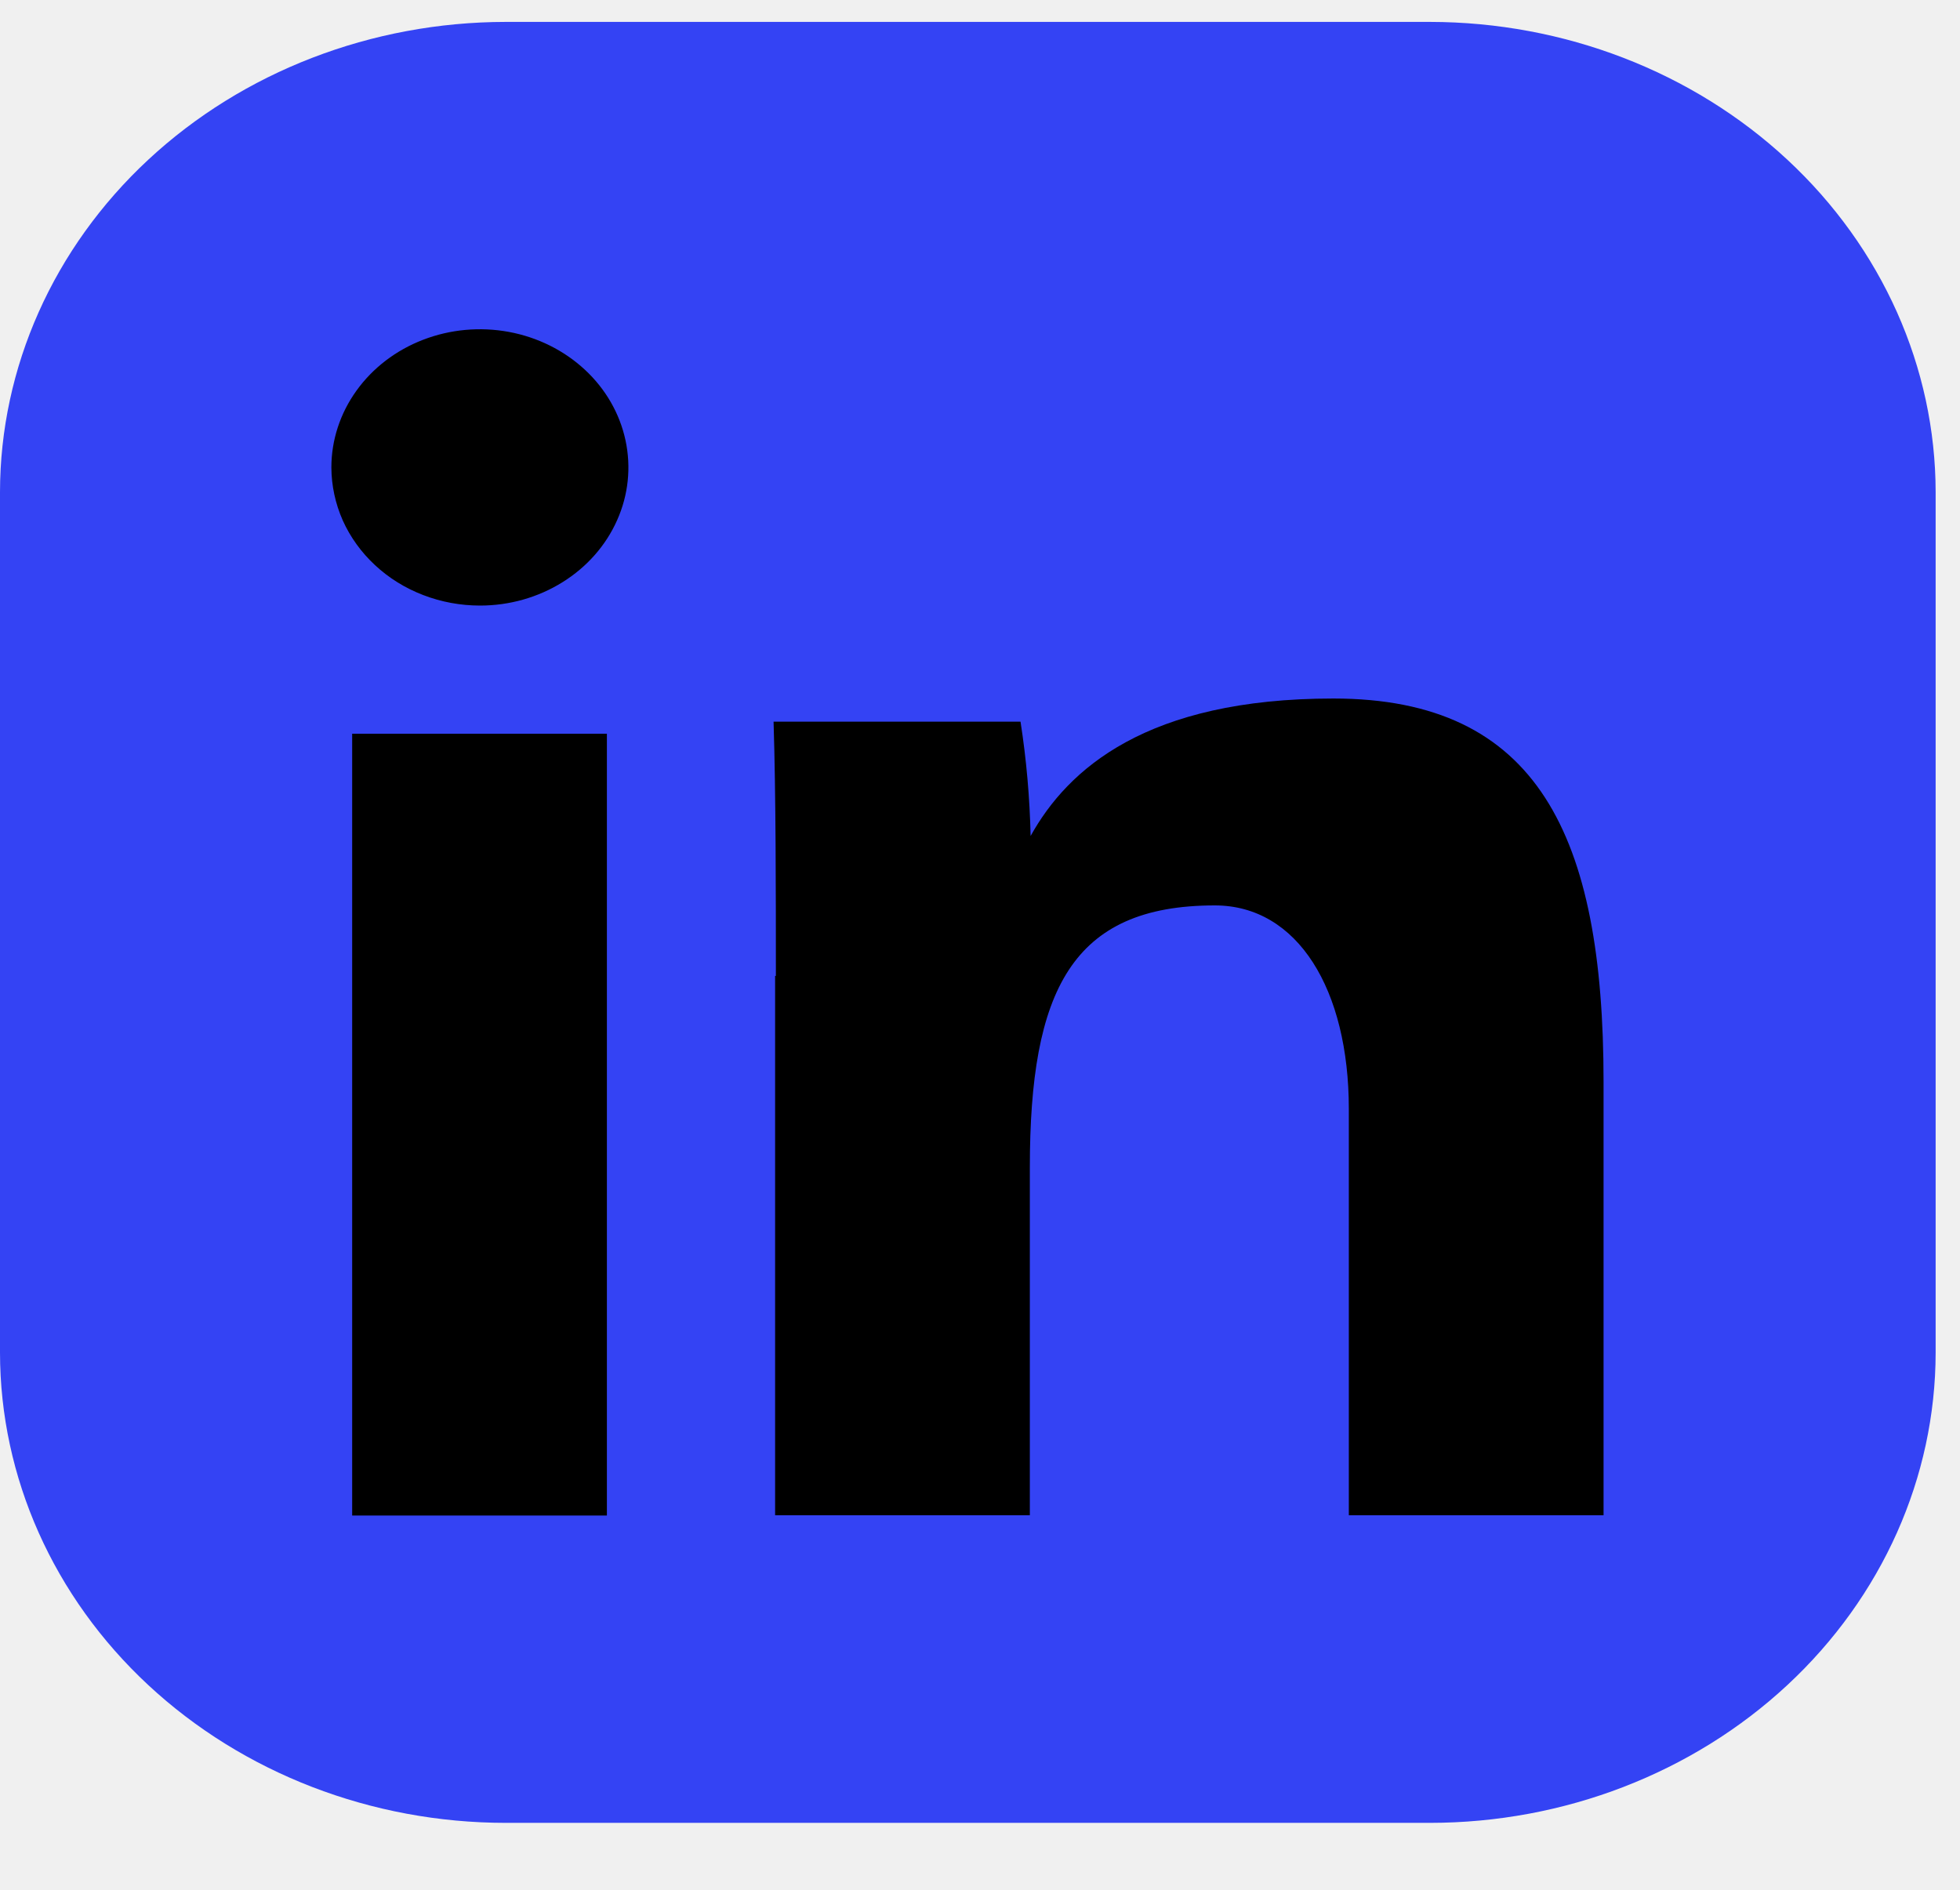
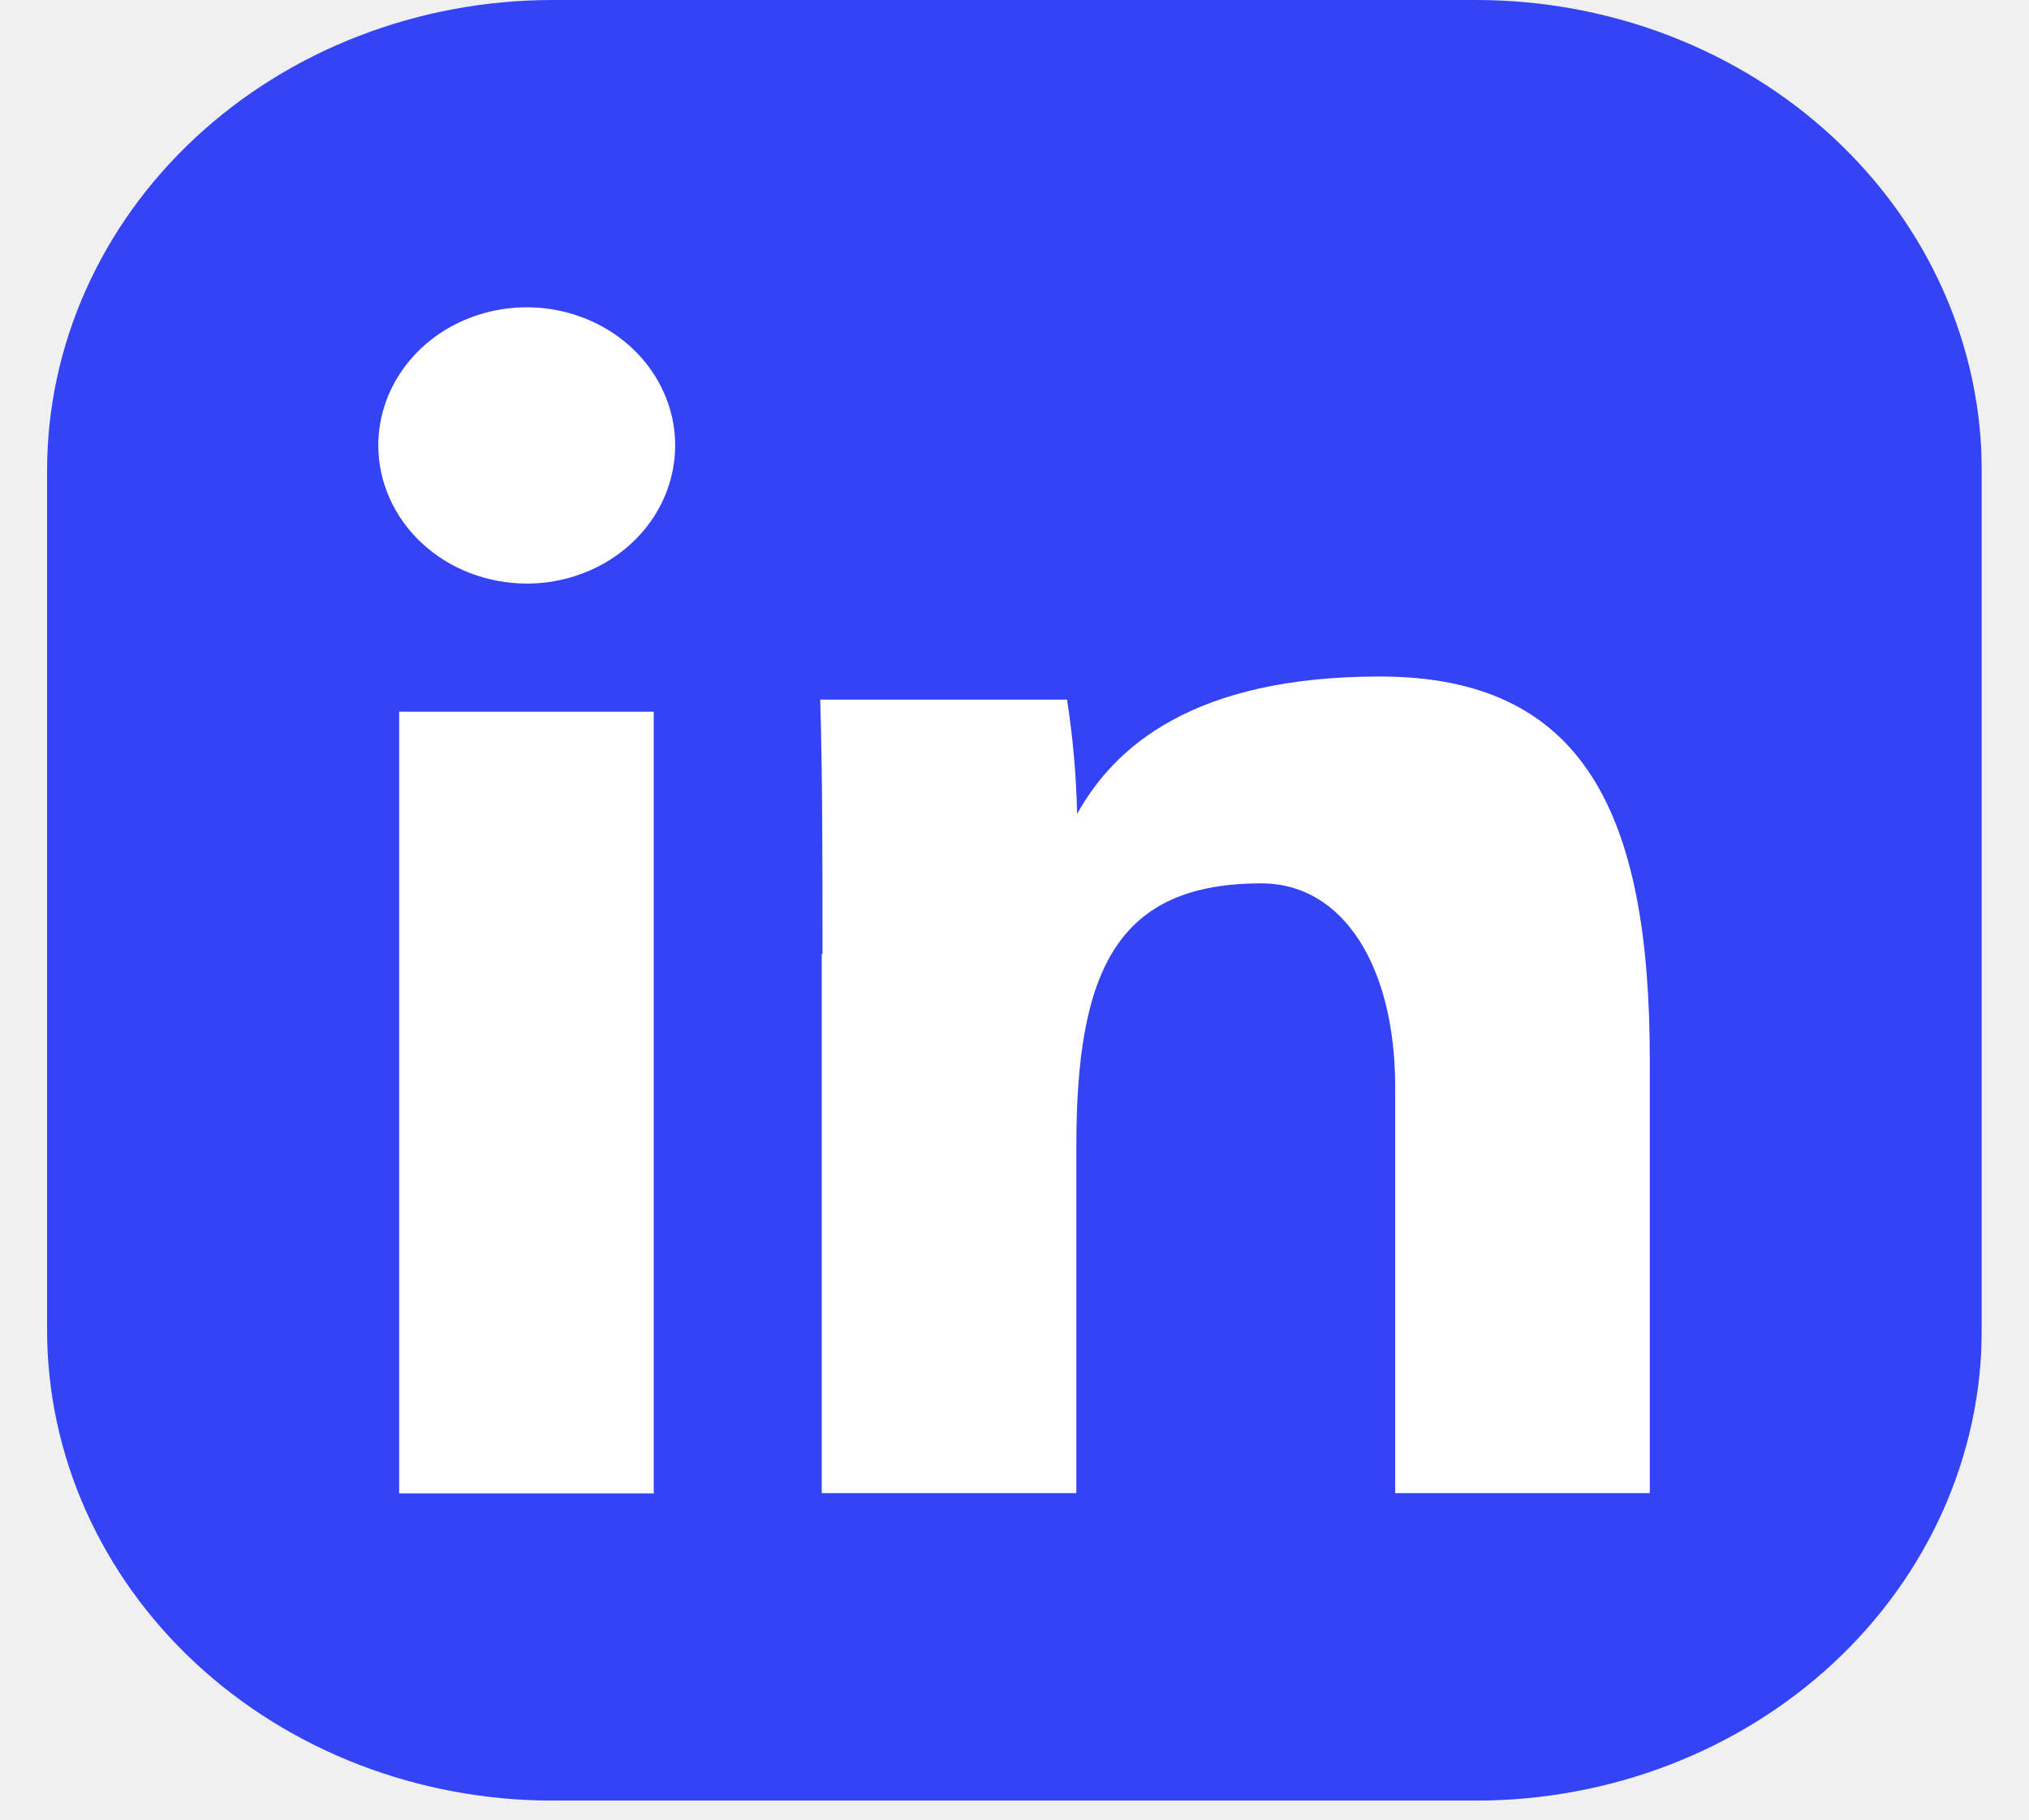
- <svg xmlns="http://www.w3.org/2000/svg" width="28" height="27" viewBox="0 0 28 27" fill="none">
-   <style>
- 	  .social {
- 		  fill: #3443f4;
- 		  stroke-width: 0px;
- 	  }
-   </style>
-   <path class="social" d="M7.223 0.313H20.429C22.344 0.315 24.18 1.023 25.534 2.282C26.888 3.541 27.65 5.25 27.652 7.031V19.326C27.65 21.108 26.888 22.816 25.534 24.075C24.18 25.334 22.344 26.043 20.429 26.044H7.223C5.308 26.043 3.472 25.334 2.118 24.075C0.764 22.816 0.002 21.108 0 19.326V7.031C0.002 5.25 0.764 3.541 2.118 2.282C3.472 1.023 5.308 0.315 7.223 0.313Z" />
-   <path d="M5.031 10.483H8.67V21.653H5.031V10.483Z" fill="currentColor" />
-   <path d="M11.084 13.943C11.084 12.769 11.084 11.342 11.051 10.311H14.579C14.663 10.852 14.711 11.398 14.723 11.944C15.254 10.987 16.382 9.98 19.048 9.98C21.968 9.98 22.908 11.936 22.908 15.454V21.649H19.269V15.844C19.269 14.14 18.539 12.936 17.355 12.936C15.309 12.936 14.712 14.156 14.712 16.683V21.649H11.073V13.943H11.084Z" fill="currentColor" />
-   <path d="M6.858 8.652C7.277 8.652 7.687 8.536 8.036 8.318C8.385 8.101 8.656 7.793 8.816 7.432C8.977 7.071 9.018 6.675 8.936 6.292C8.854 5.909 8.652 5.557 8.355 5.282C8.058 5.006 7.68 4.818 7.269 4.742C6.857 4.666 6.431 4.705 6.043 4.855C5.656 5.004 5.325 5.257 5.092 5.582C4.859 5.906 4.734 6.288 4.734 6.678C4.735 6.937 4.79 7.194 4.896 7.434C5.003 7.673 5.16 7.891 5.357 8.074C5.554 8.258 5.788 8.403 6.046 8.502C6.303 8.601 6.579 8.652 6.858 8.652Z" fill="currentColor" />
+ <svg xmlns="http://www.w3.org/2000/svg" width="29" height="26" viewBox="0 0 29 26" fill="none">
+   <mask id="mask0_434_3396" style="mask-type:luminance" maskUnits="userSpaceOnUse" x="0" y="0" width="29" height="26">
+     <path d="M28.325 0H0.673V25.73H28.325V0Z" fill="white" />
+   </mask>
+   <g mask="url(#mask0_434_3396)">
+     <path d="M7.896 0H21.102C23.017 0.001 24.853 0.709 26.207 1.969C27.561 3.228 28.323 4.936 28.325 6.718V19.012C28.323 20.794 27.561 22.502 26.207 23.762C24.853 25.021 23.017 25.729 21.102 25.73H7.896C5.981 25.729 4.145 25.021 2.791 23.762C1.437 22.502 0.675 20.794 0.673 19.012V6.718C0.675 4.936 1.437 3.228 2.791 1.969C4.145 0.709 5.981 0.001 7.896 0Z" fill="#3443F4" />
+     <path d="M5.705 10.17H9.344V21.34H5.705V10.17Z" fill="white" />
+     <path d="M11.756 13.63C11.756 12.456 11.756 11.029 11.723 9.998H15.251C15.335 10.539 15.383 11.085 15.395 11.631C15.926 10.674 17.054 9.667 19.72 9.667C22.64 9.667 23.58 11.623 23.58 15.141V21.336H19.941V15.531C19.941 13.828 19.211 12.623 18.027 12.623C15.981 12.623 15.384 13.843 15.384 16.37V21.336H11.745V13.63H11.756Z" fill="white" />
+     <path d="M7.531 8.339C7.95 8.339 8.36 8.223 8.709 8.005C9.057 7.788 9.329 7.48 9.489 7.119C9.649 6.758 9.691 6.362 9.609 5.979C9.527 5.596 9.324 5.244 9.028 4.969C8.731 4.693 8.353 4.505 7.941 4.429C7.53 4.353 7.104 4.392 6.716 4.542C6.328 4.691 5.997 4.944 5.764 5.269C5.531 5.593 5.407 5.975 5.407 6.365C5.407 6.624 5.462 6.881 5.569 7.121C5.676 7.36 5.832 7.578 6.029 7.761C6.227 7.945 6.461 8.09 6.718 8.189C6.976 8.288 7.252 8.339 7.531 8.339Z" fill="white" />
+   </g>
</svg>
